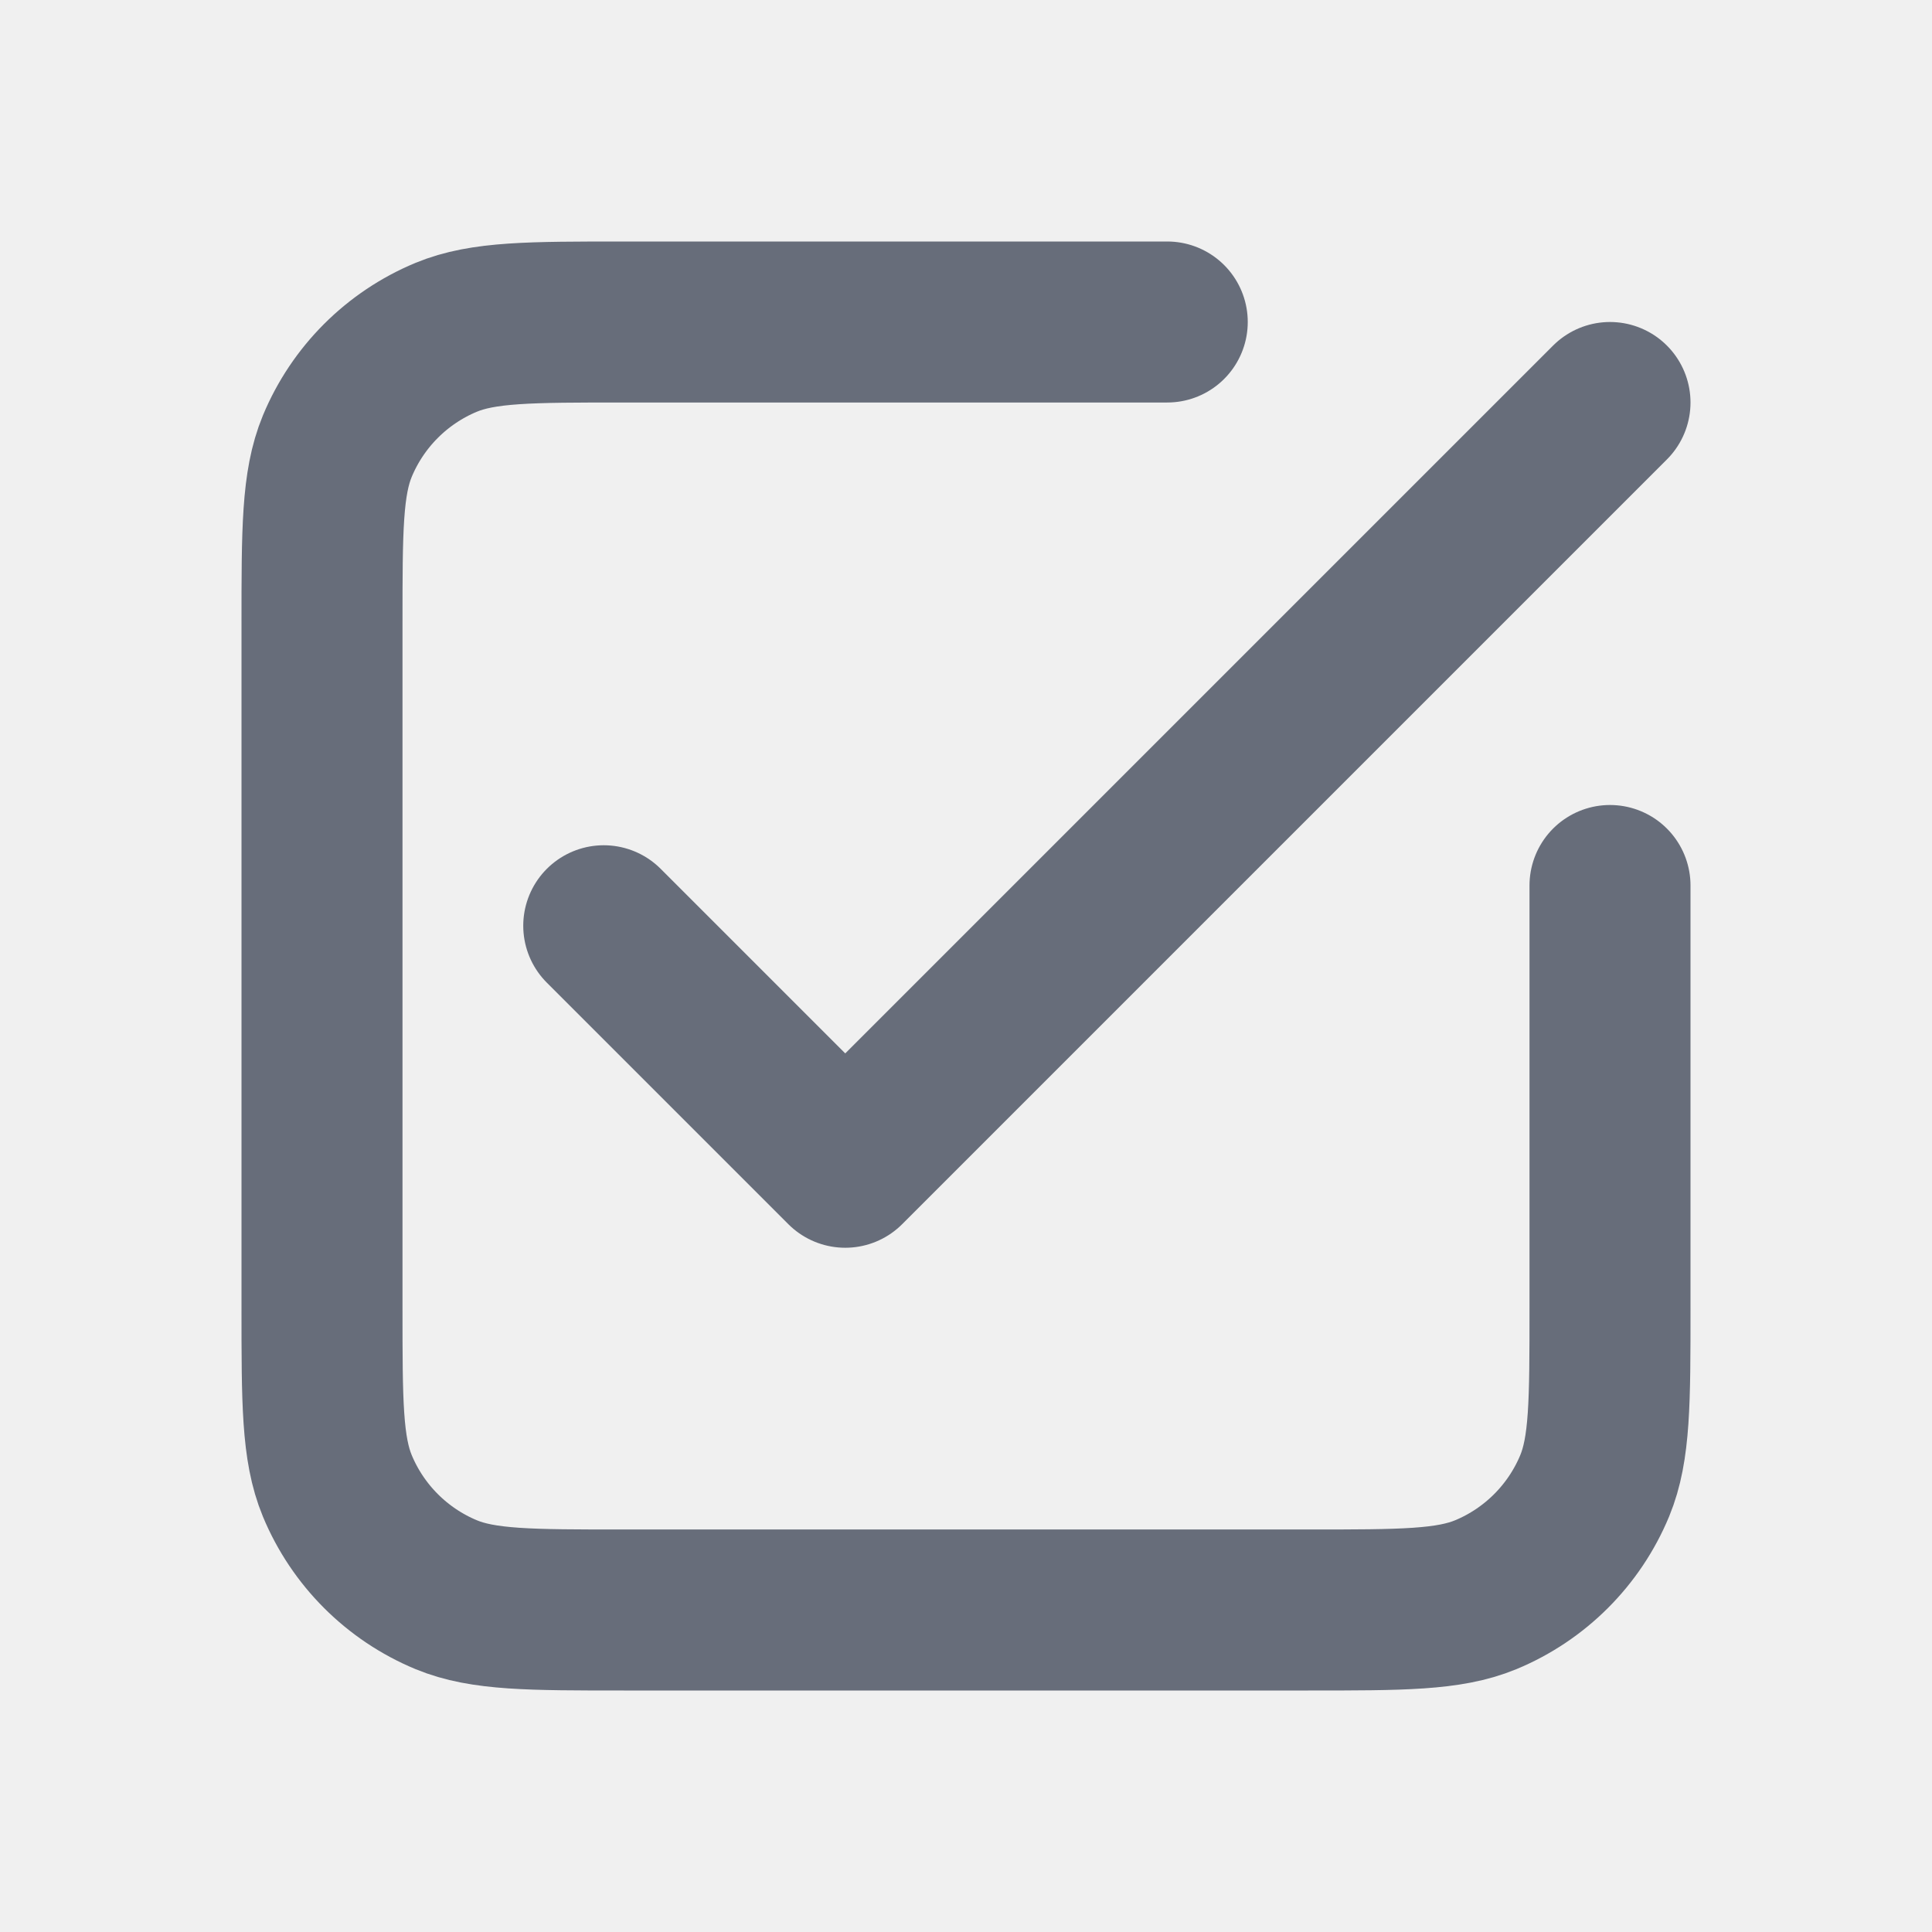
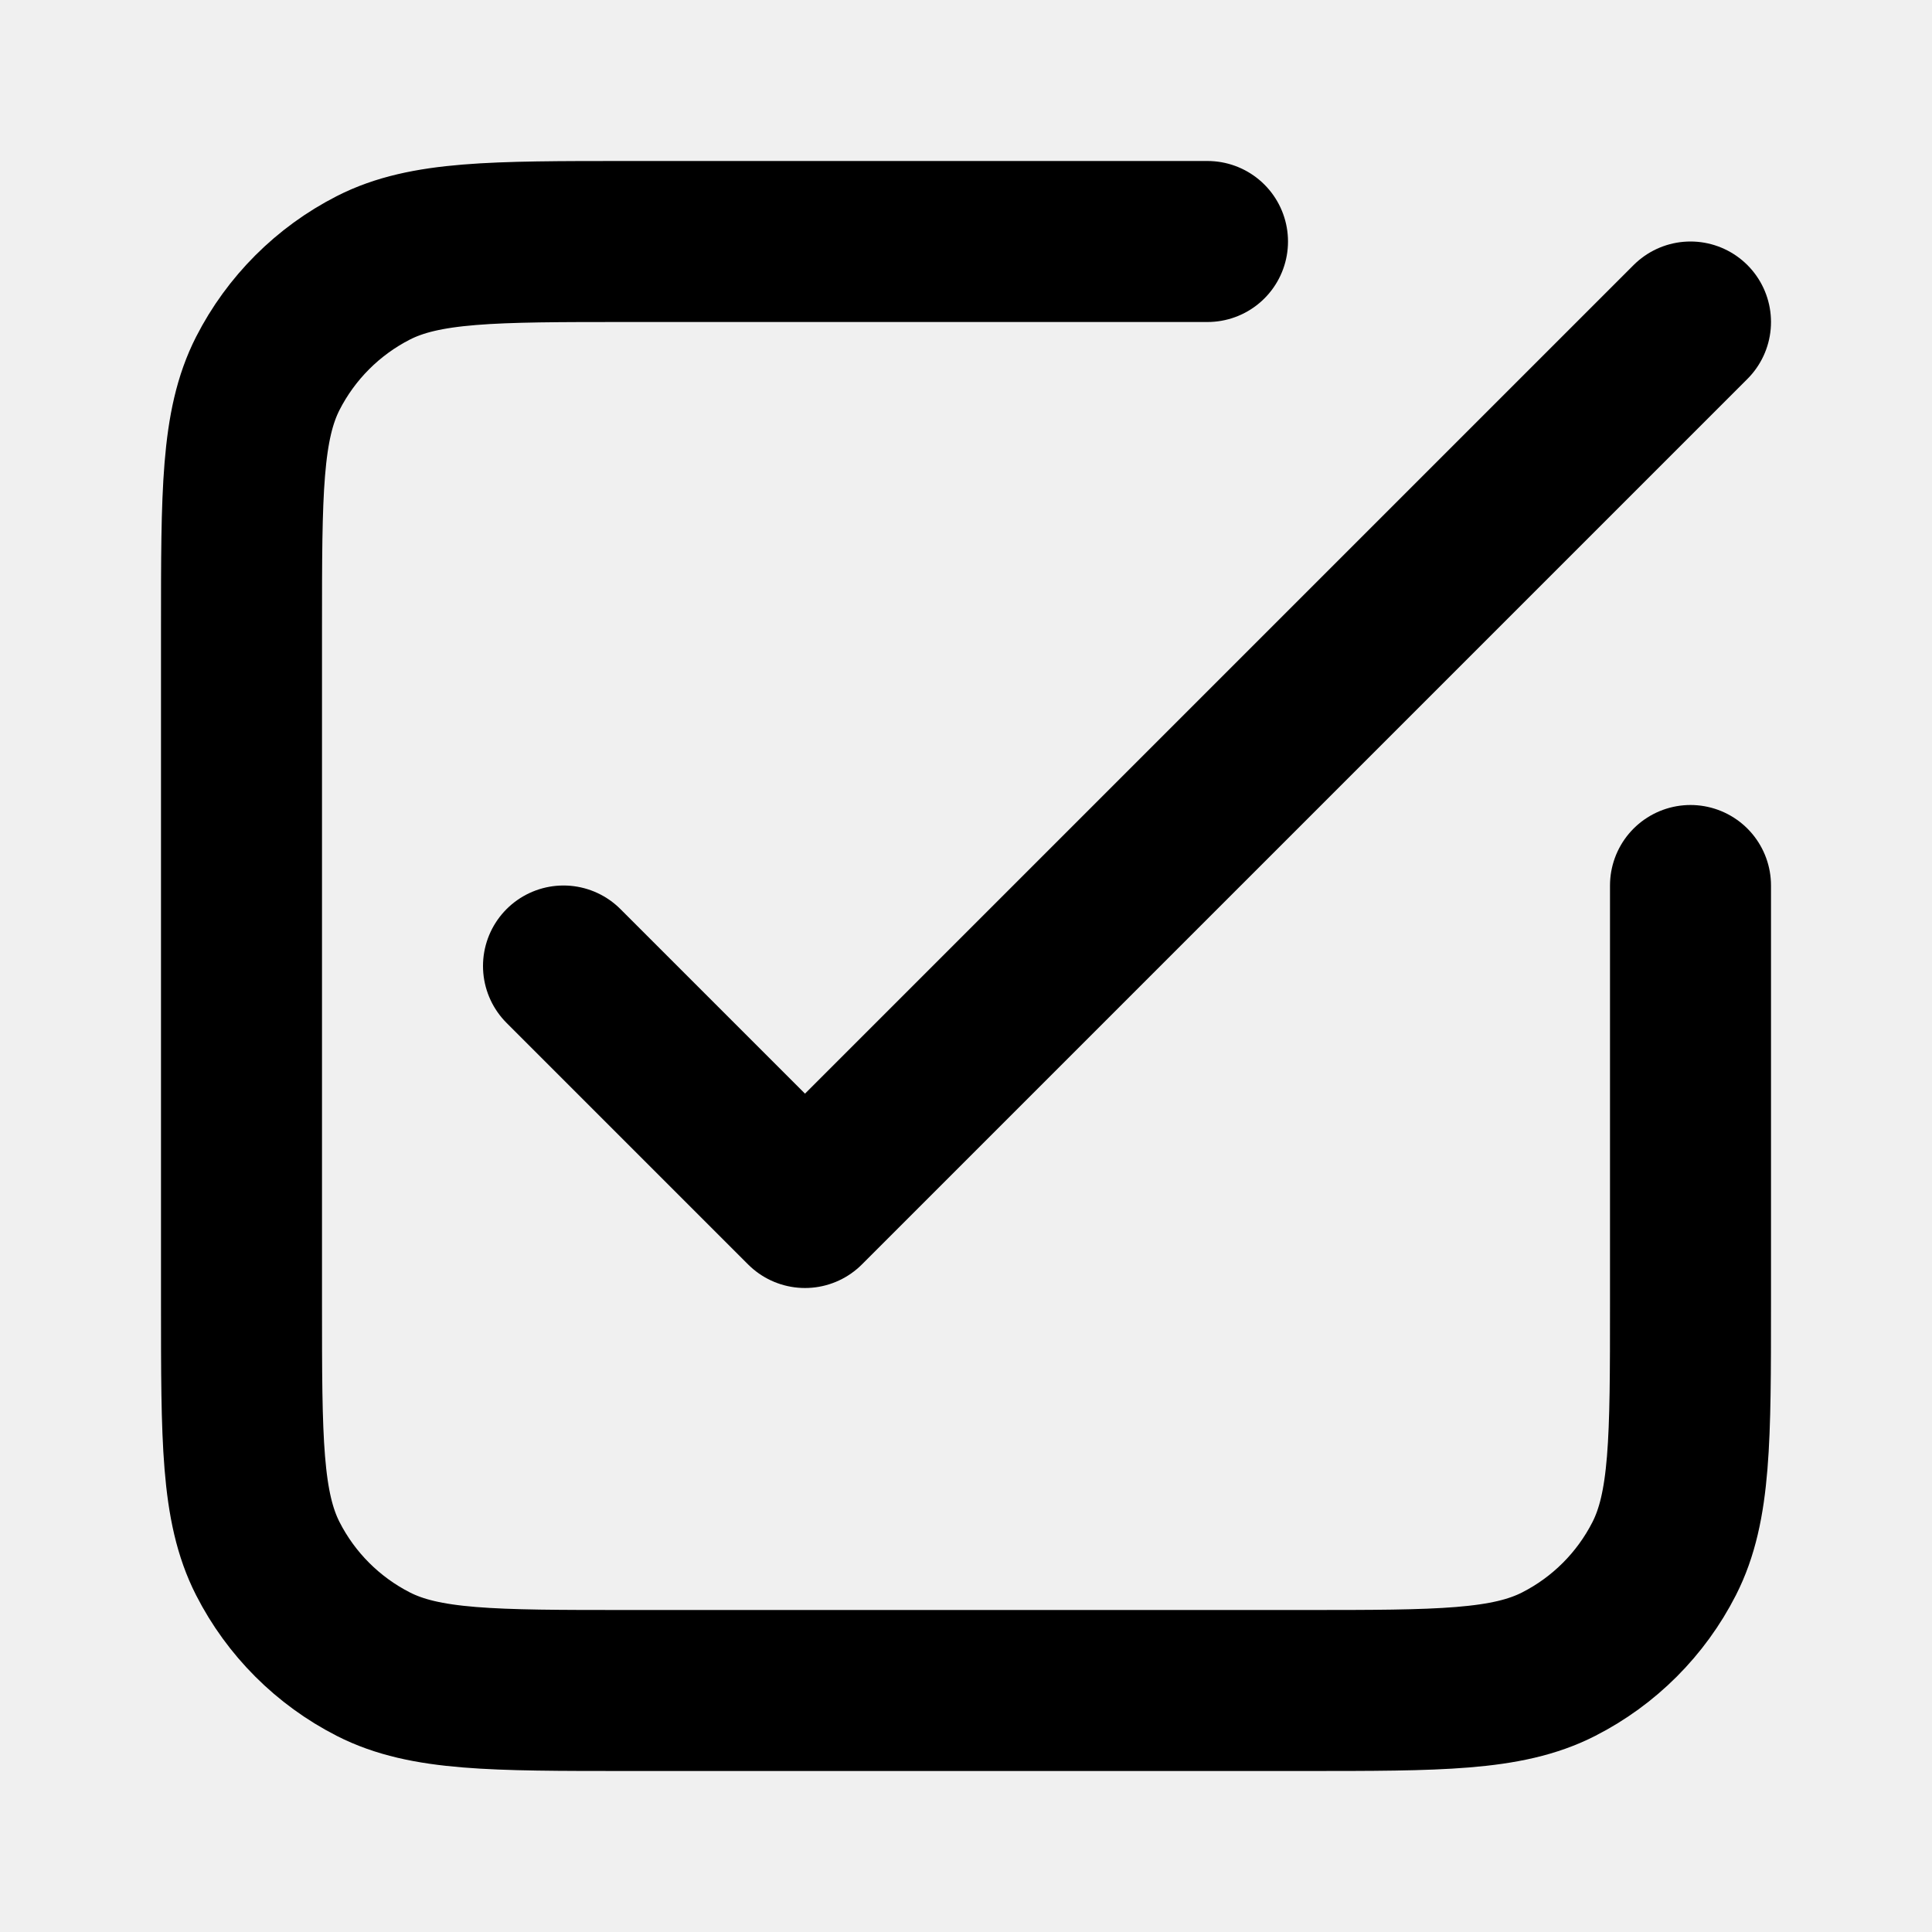
<svg xmlns="http://www.w3.org/2000/svg" width="24" height="24" viewBox="0 0 24 24" fill="none">
  <g clip-path="url(#clip0)">
-     <path d="M20 11V16.25C20 17.415 20 17.997 19.81 18.457C19.556 19.069 19.069 19.556 18.457 19.81C17.997 20 17.415 20 16.25 20H7.75C6.585 20 6.003 20 5.543 19.81C4.931 19.556 4.444 19.069 4.19 18.457C4 17.997 4 17.415 4 16.25V7.75C4 6.585 4 6.003 4.19 5.543C4.444 4.931 4.931 4.444 5.543 4.19C6.003 4 6.585 4 7.75 4H14.5" stroke="#676D7A" stroke-width="2" stroke-linecap="round" />
-     <path d="M7.5 11.5L10.5 14.5L20 5" stroke="#676D7A" stroke-width="2" stroke-linecap="round" stroke-linejoin="round" />
+     <path d="M21 11V16.2C21 17.88 21 18.72 20.673 19.362C20.385 19.927 19.927 20.385 19.362 20.673C18.72 21 17.88 21 16.2 21H7.8C6.12 21 5.28 21 4.638 20.673C4.074 20.385 3.615 19.927 3.327 19.362C3 18.72 3 17.88 3 16.2V7.8C3 6.12 3 5.28 3.327 4.638C3.615 4.074 4.074 3.615 4.638 3.327C5.28 3 6.12 3 7.8 3H15" stroke="black" stroke-width="2" stroke-linecap="round" />
+     <path d="M7 12L10 15L21 4" stroke="black" stroke-width="2" stroke-linecap="round" stroke-linejoin="round" />
  </g>
  <defs>
    <clipPath id="clip0">
      <rect width="24" height="24" fill="white" />
    </clipPath>
  </defs>
</svg>
